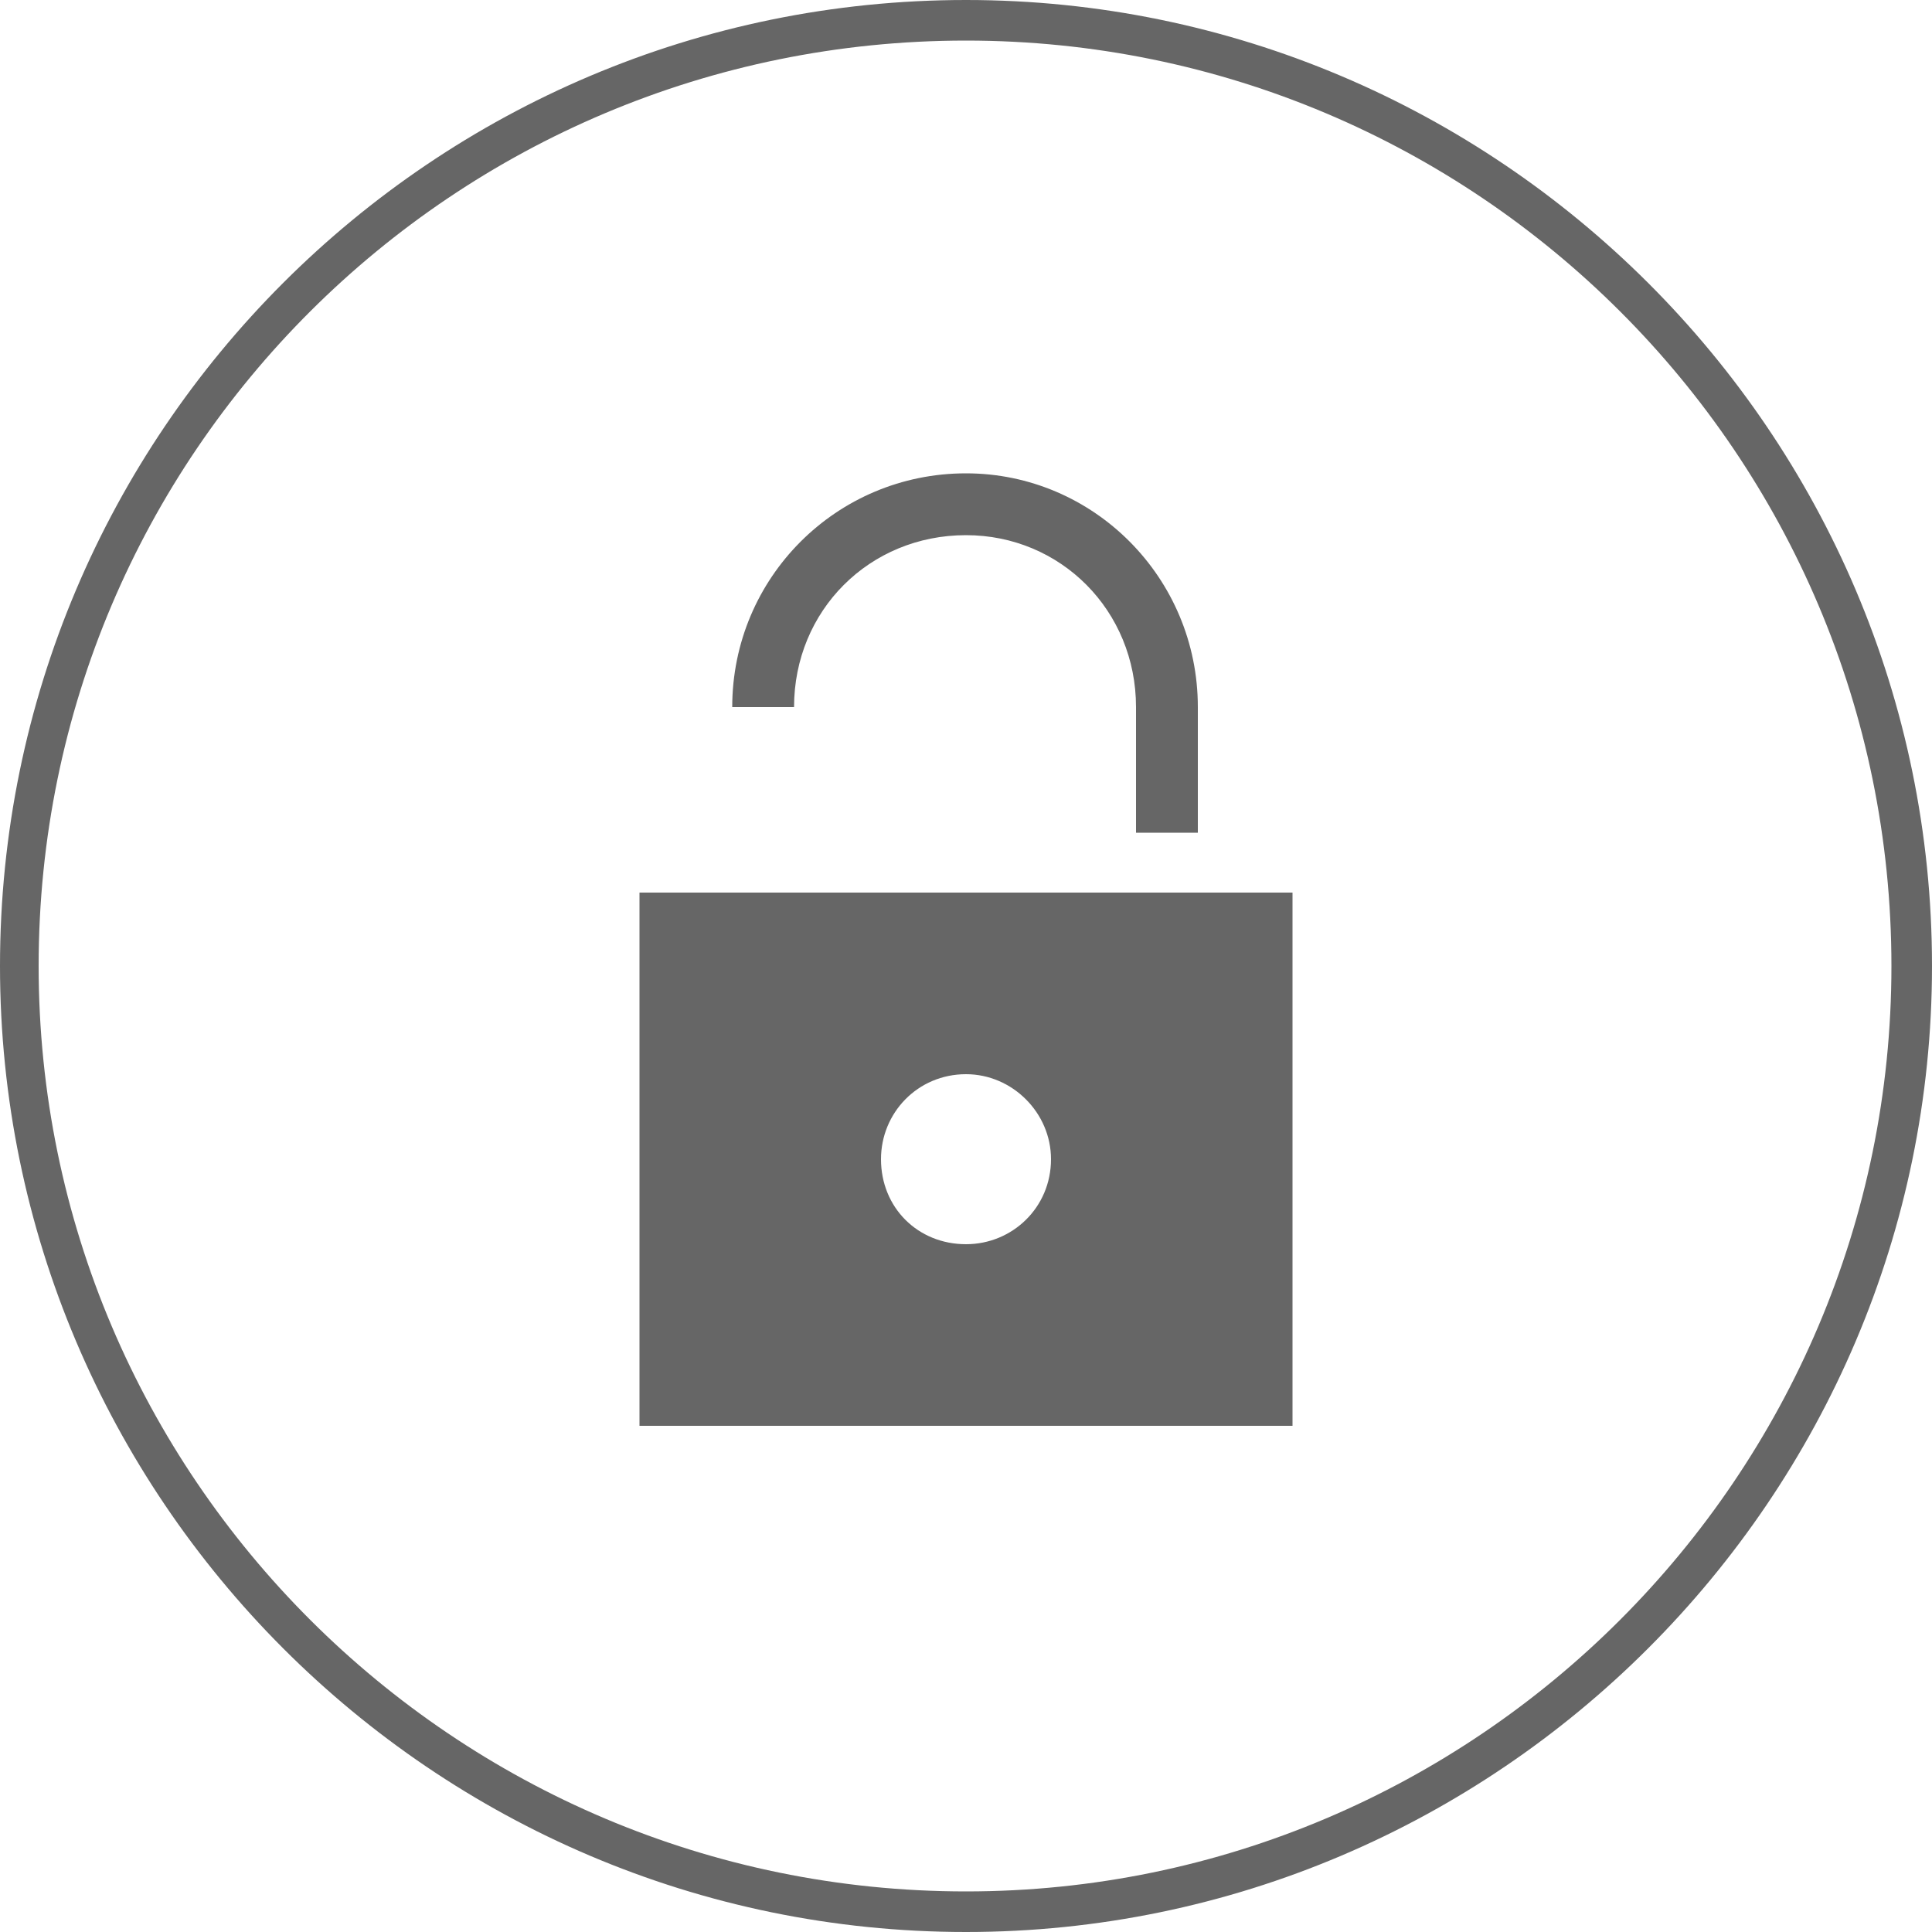
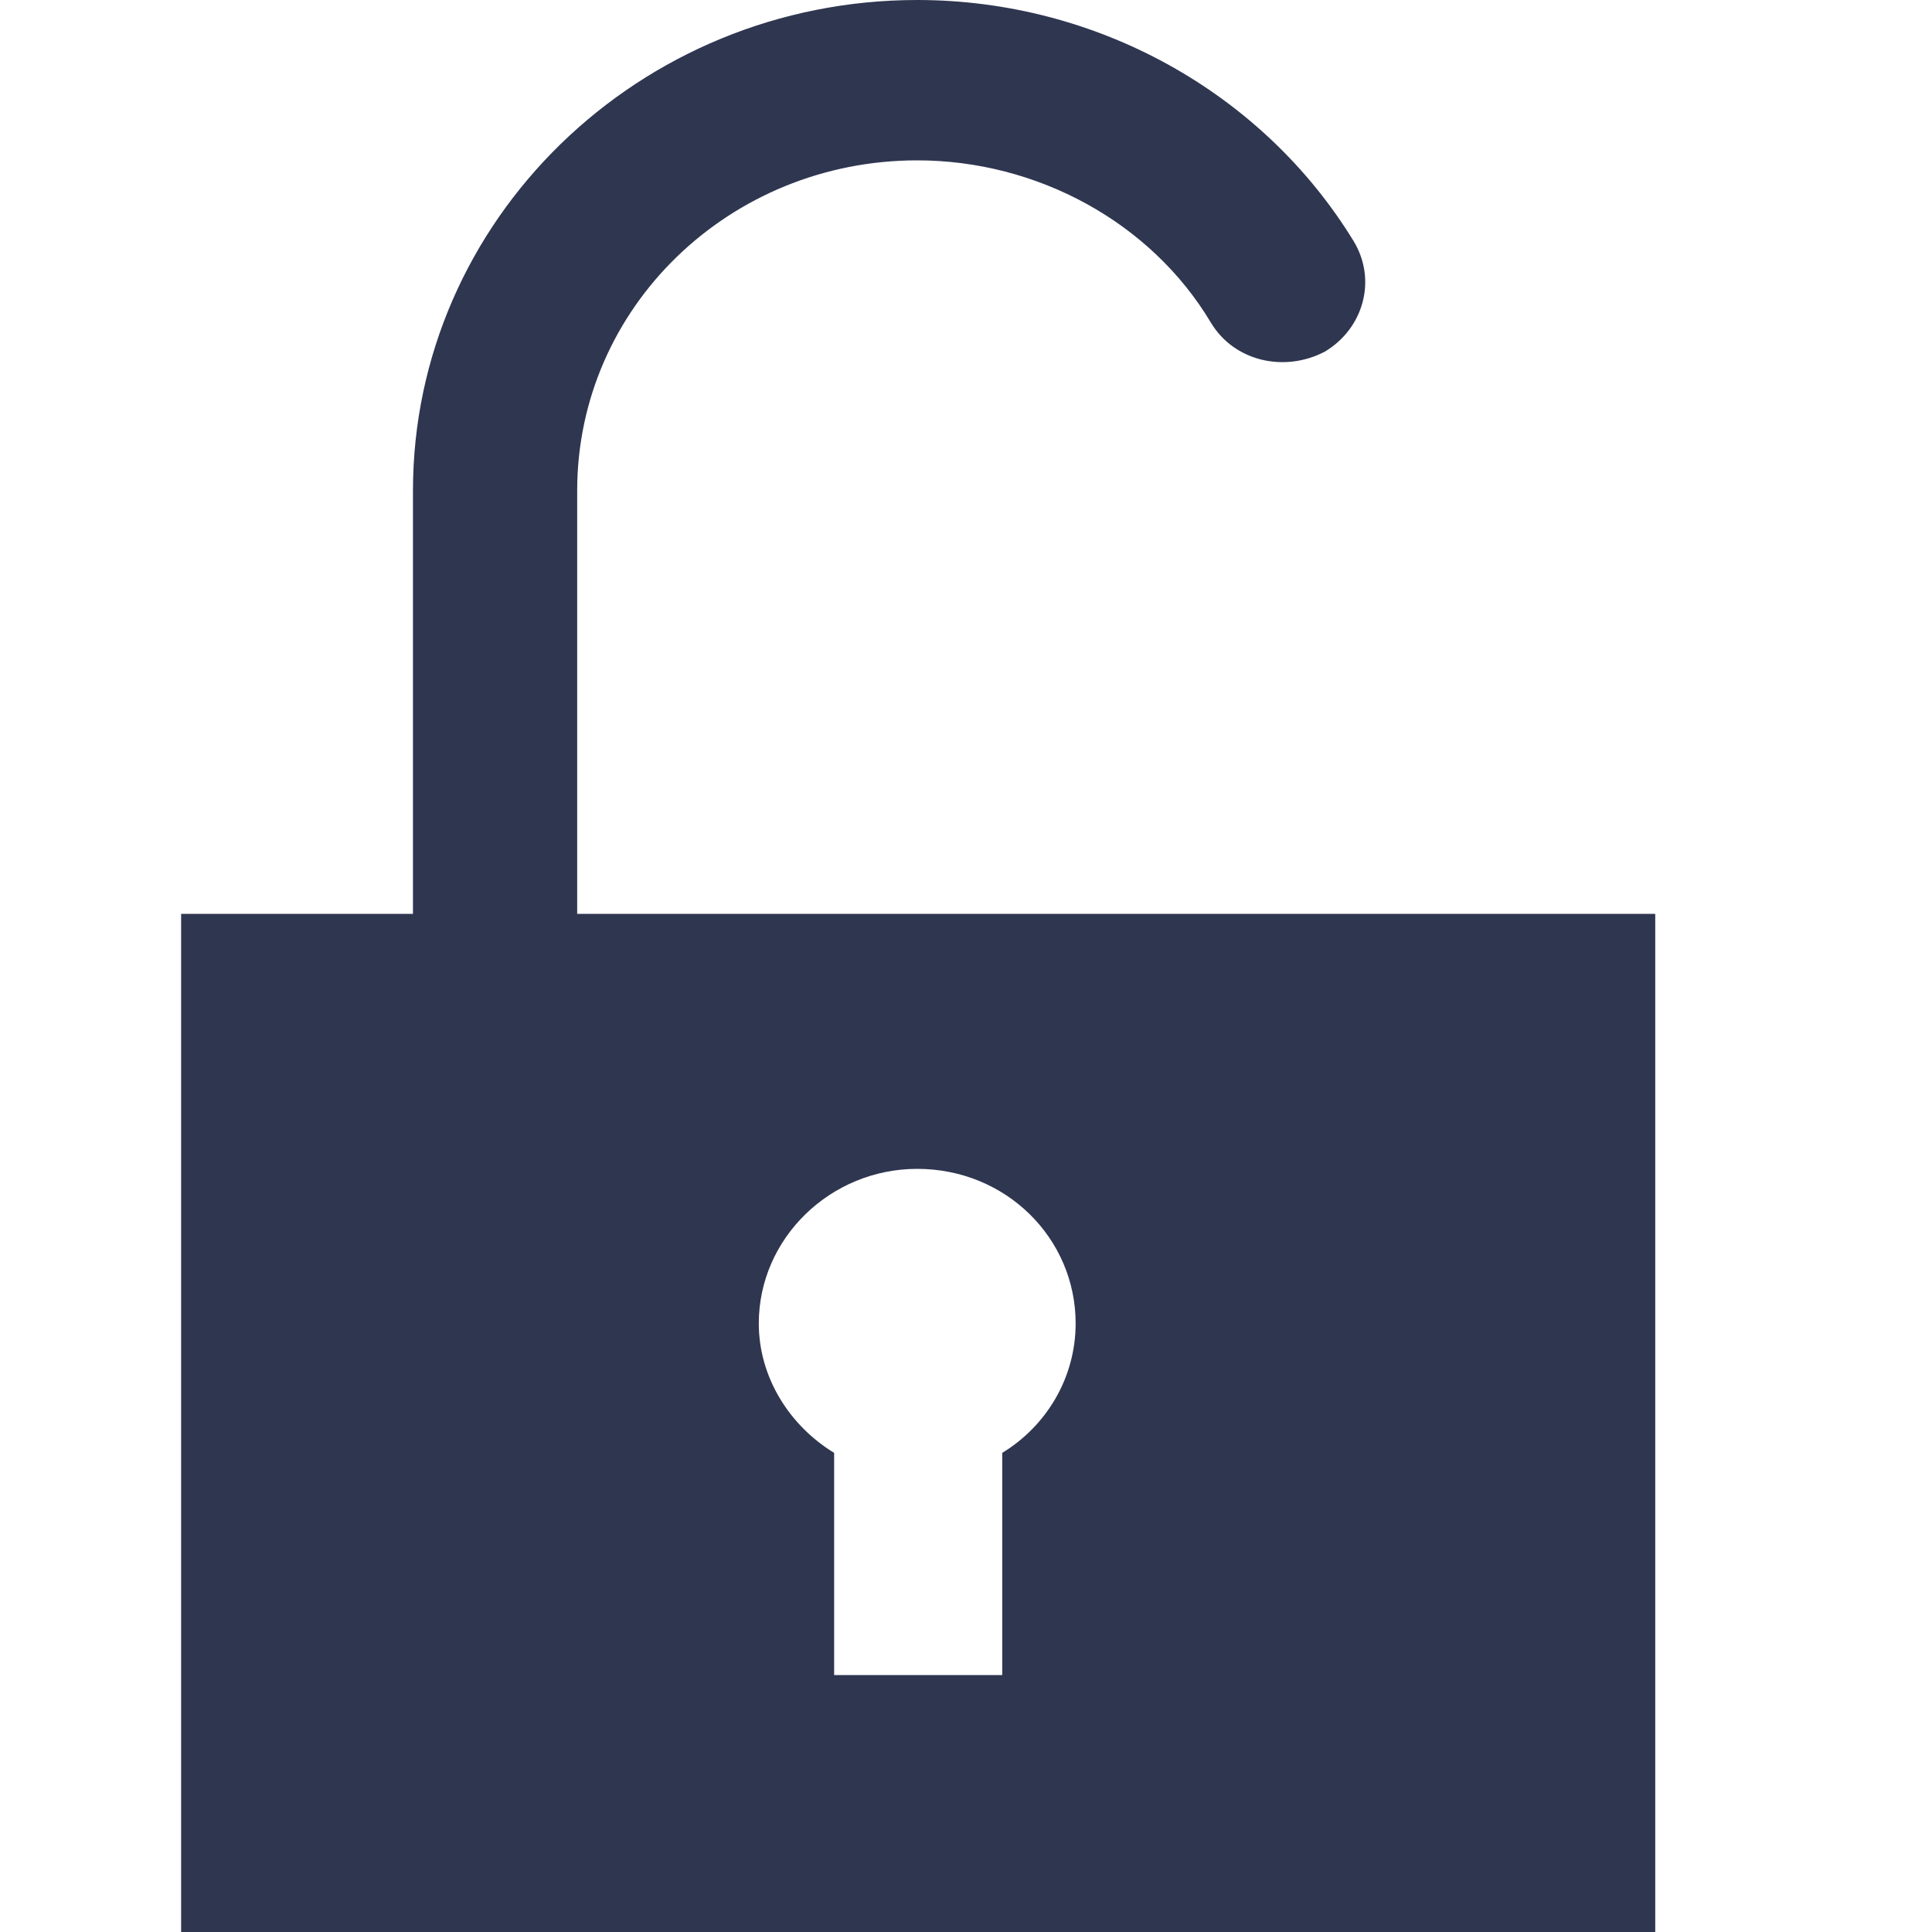
- <svg xmlns="http://www.w3.org/2000/svg" version="1.1" baseProfile="basic" x="0px" y="0px" width="48px" height="48px" viewBox="0 0 48 48" xml:space="preserve">
-   <path transform="matrix(0.048,0,0,0.048,0,0)" stroke="none" style="fill:#666666" d="M 500 0 C 224 0 0 224 0 500 C 0 775 224 1000 500 1000 C 775 1000 1000 775 1000 500 C 1000 224 775 0 500 0 z M 500 979 C 235 979 20 764 20 500 C 20 235 235 21 500 21 C 764 21 979 235 979 500 C 979 764 764 979 500 979 z M 331 738 L 669 738 L 669 462 L 331 462 L 331 738 z M 500 556 C 524 556 544 576 544 600 C 544 625 524 644 500 644 C 475 644 456 625 456 600 C 456 576 475 556 500 556 z M 500 277 C 549 277 588 316 588 366 L 588 431 L 620 431 L 620 366 C 620 299 566 245 500 245 C 433 245 379 299 379 366 L 411 366 C 411 316 450 277 500 277 z" />
+ <svg xmlns="http://www.w3.org/2000/svg" version="1.1" baseProfile="basic" x="0px" y="0px" width="32px" height="32px" viewBox="0 0 32 32" xml:space="preserve">
+   <path transform="matrix(0.032,0,0,0.032,3,0)" stroke="none" style="fill:#2f3650" d="M 205 473 L 205 254 C 205 159 284 83 381 83 C 443 83 502 115 533 167 C 545 187 571 193 592 182 C 612 170 619 145 607 125 C 560 48 474 0 381 0 C 237 0 120 114 120 254 L 120 473 L 0 473 L 0 1000 L 763 1000 L 763 473 L 205 473 z M 425 752 L 425 867 L 338 867 L 338 752 C 315 738 299 713 299 685 C 299 641 336 605 381 605 C 427 605 463 641 463 685 C 463 713 448 738 425 752 z" />
</svg>
